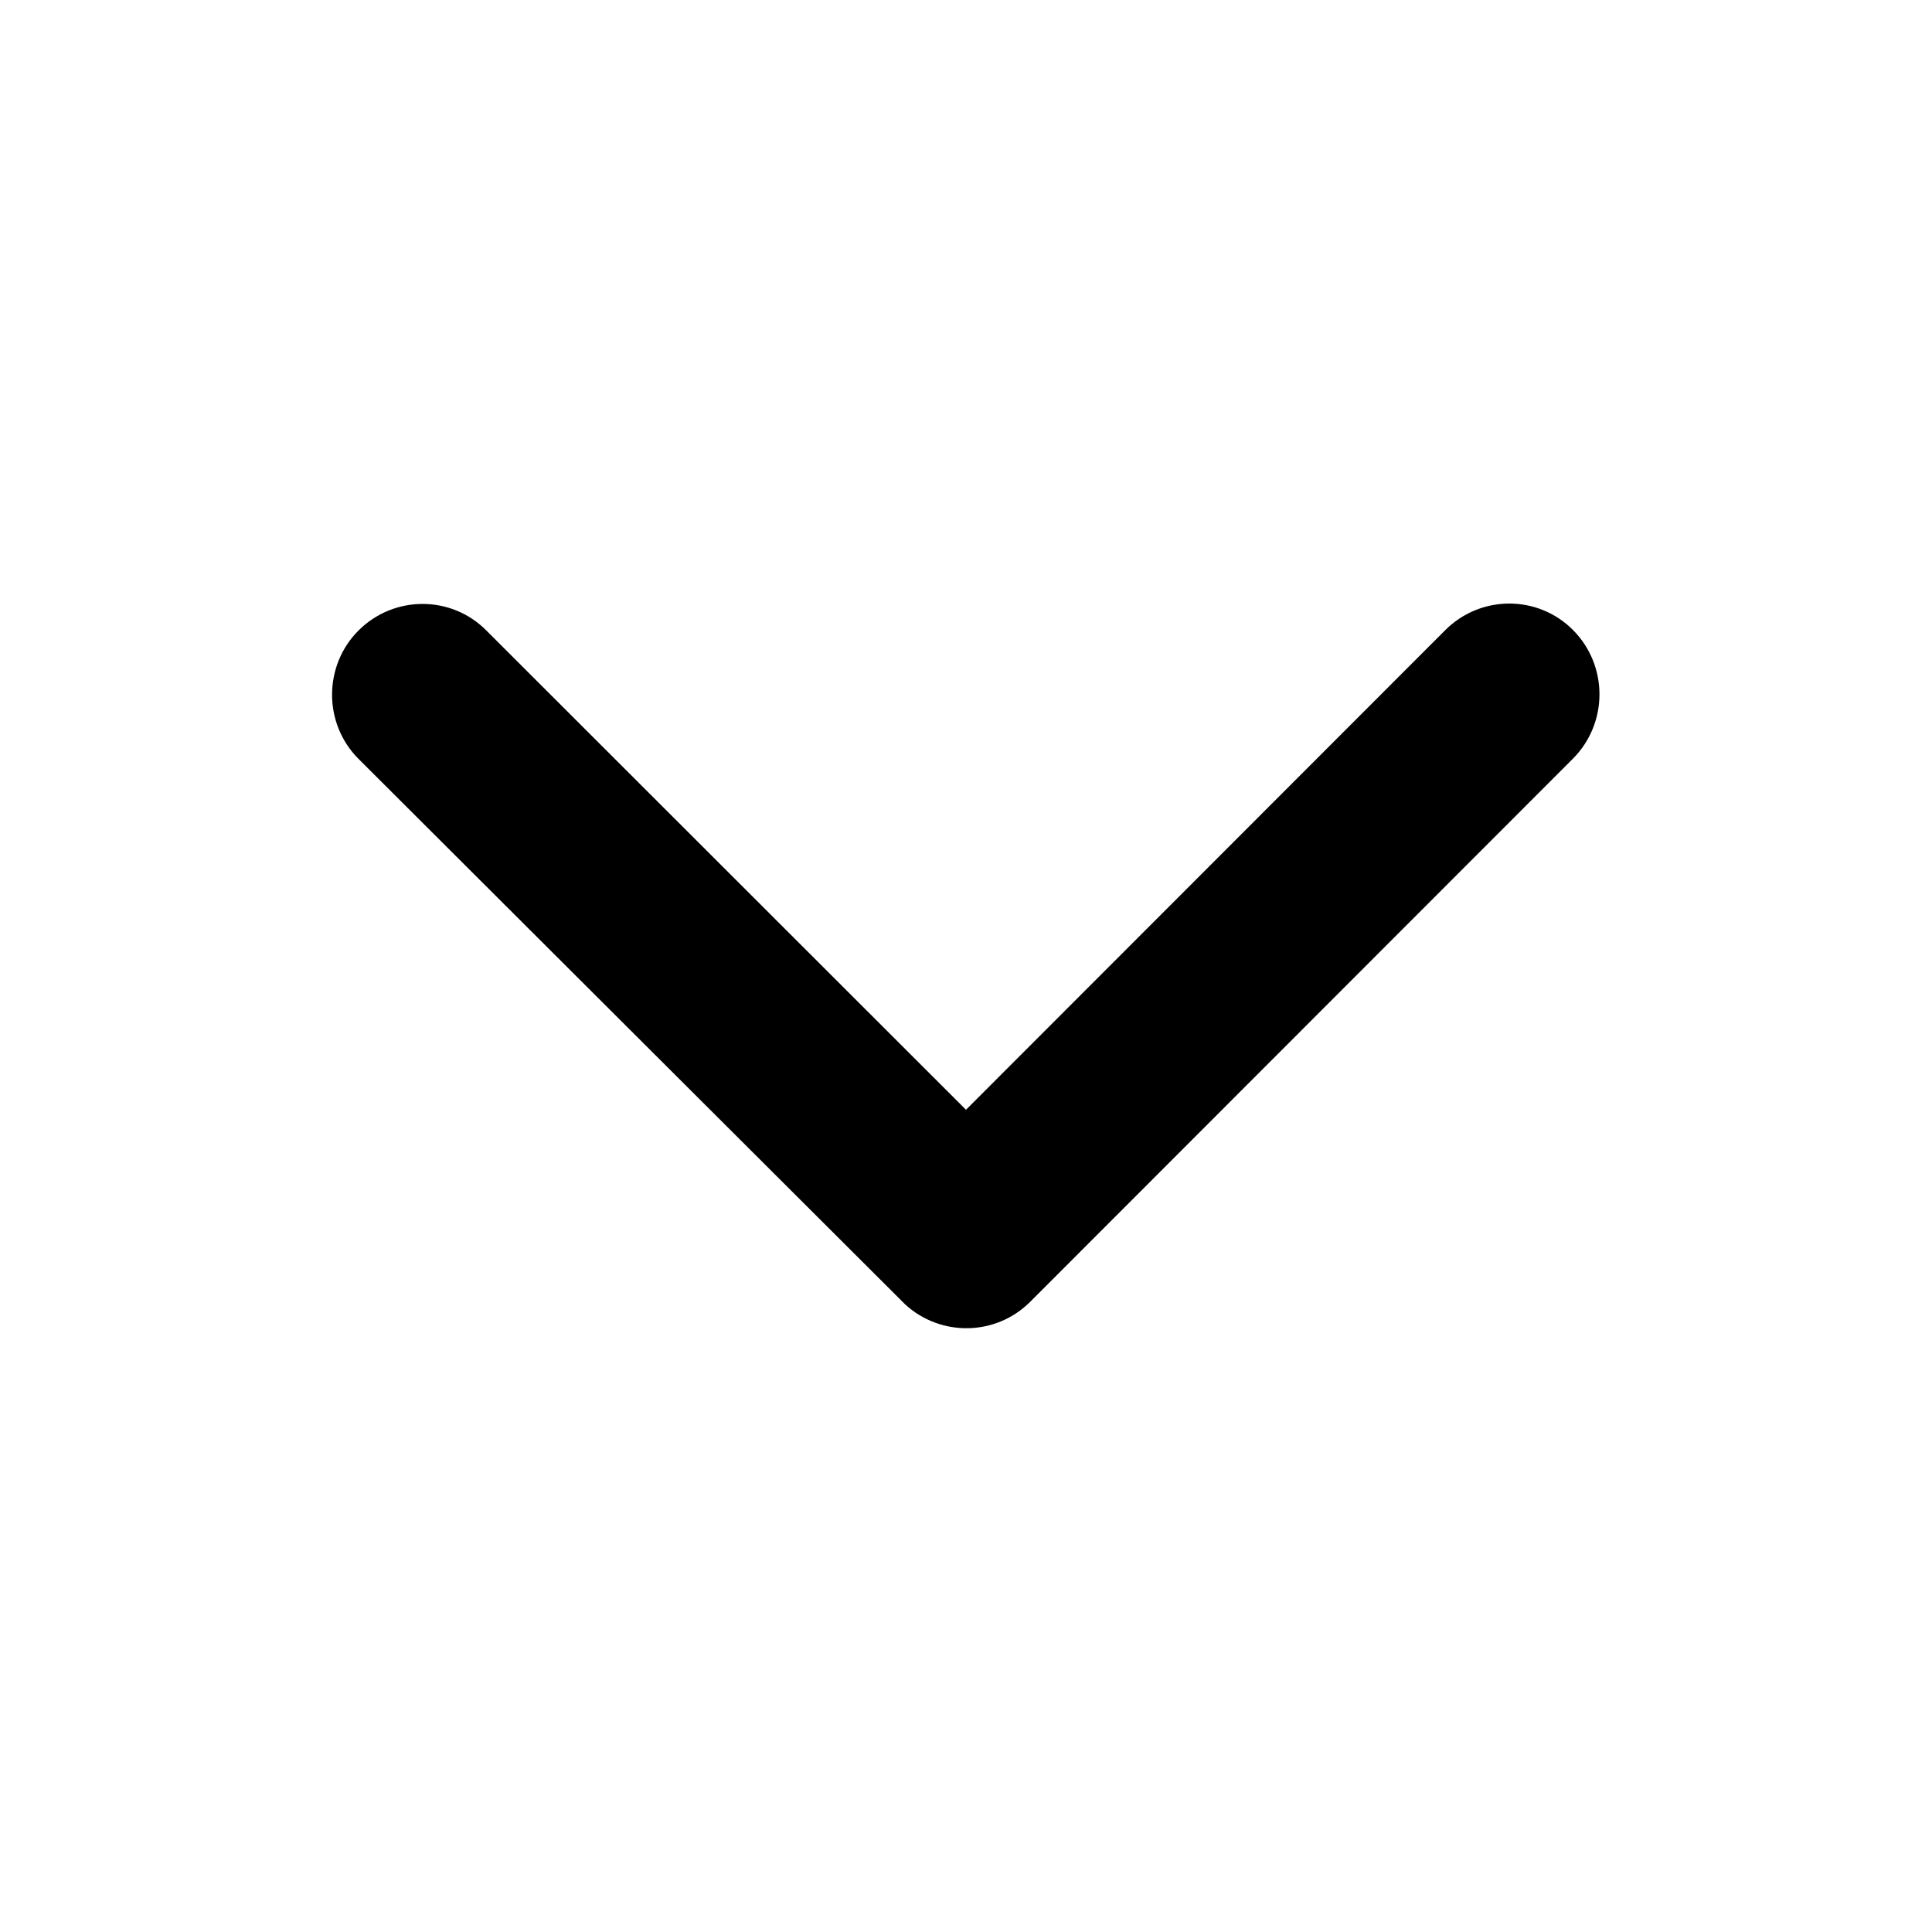
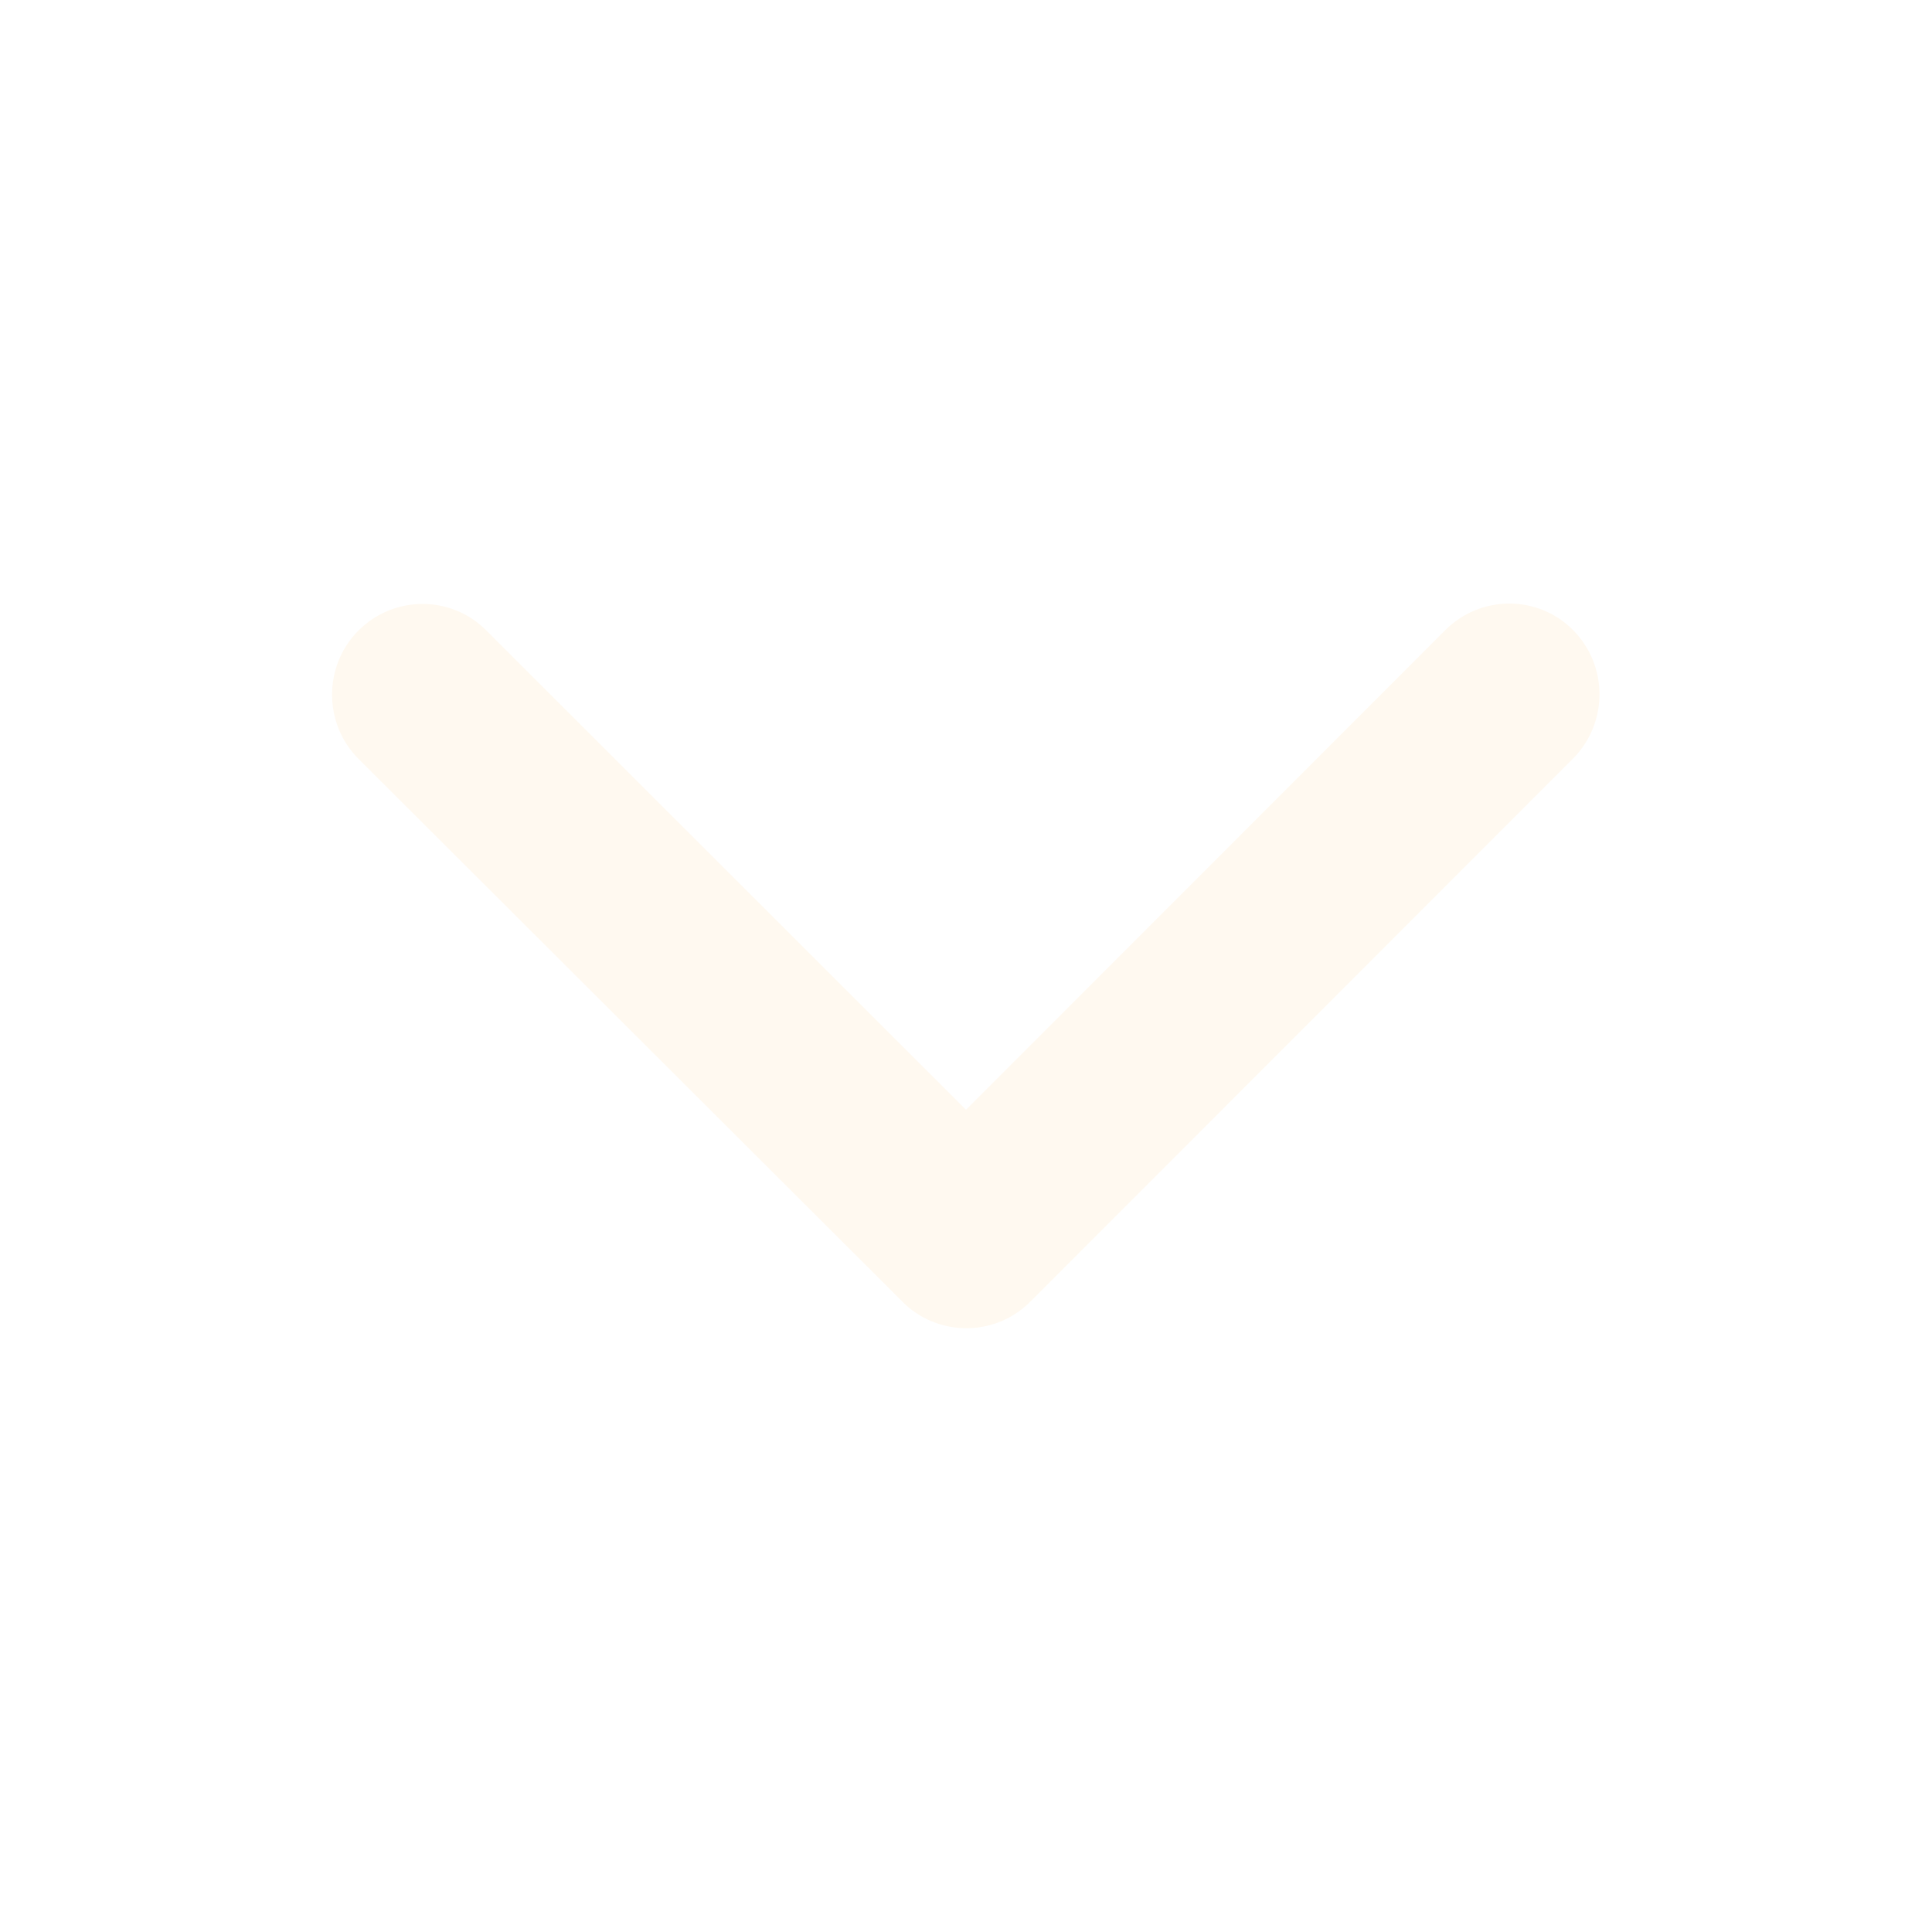
<svg xmlns="http://www.w3.org/2000/svg" viewBox="0 0 512 512">
-   <path d="M256 294.1L383 167c9.4-9.4 24.6-9.4 33.9 0s9.3 24.6 0 34L273 345c-9.1 9.1-23.7 9.3-33.1.7L95 201.1c-4.7-4.7-7-10.9-7-17s2.3-12.3 7-17c9.4-9.4 24.6-9.4 33.9 0l127.1 127z" />
+   <path fill="#FFF9F0" d="M256 294.1L383 167c9.4-9.4 24.6-9.4 33.9 0s9.3 24.6 0 34L273 345c-9.1 9.1-23.7 9.3-33.1.7L95 201.1c-4.7-4.7-7-10.9-7-17s2.3-12.3 7-17c9.4-9.4 24.6-9.4 33.9 0l127.1 127z" />
</svg>
